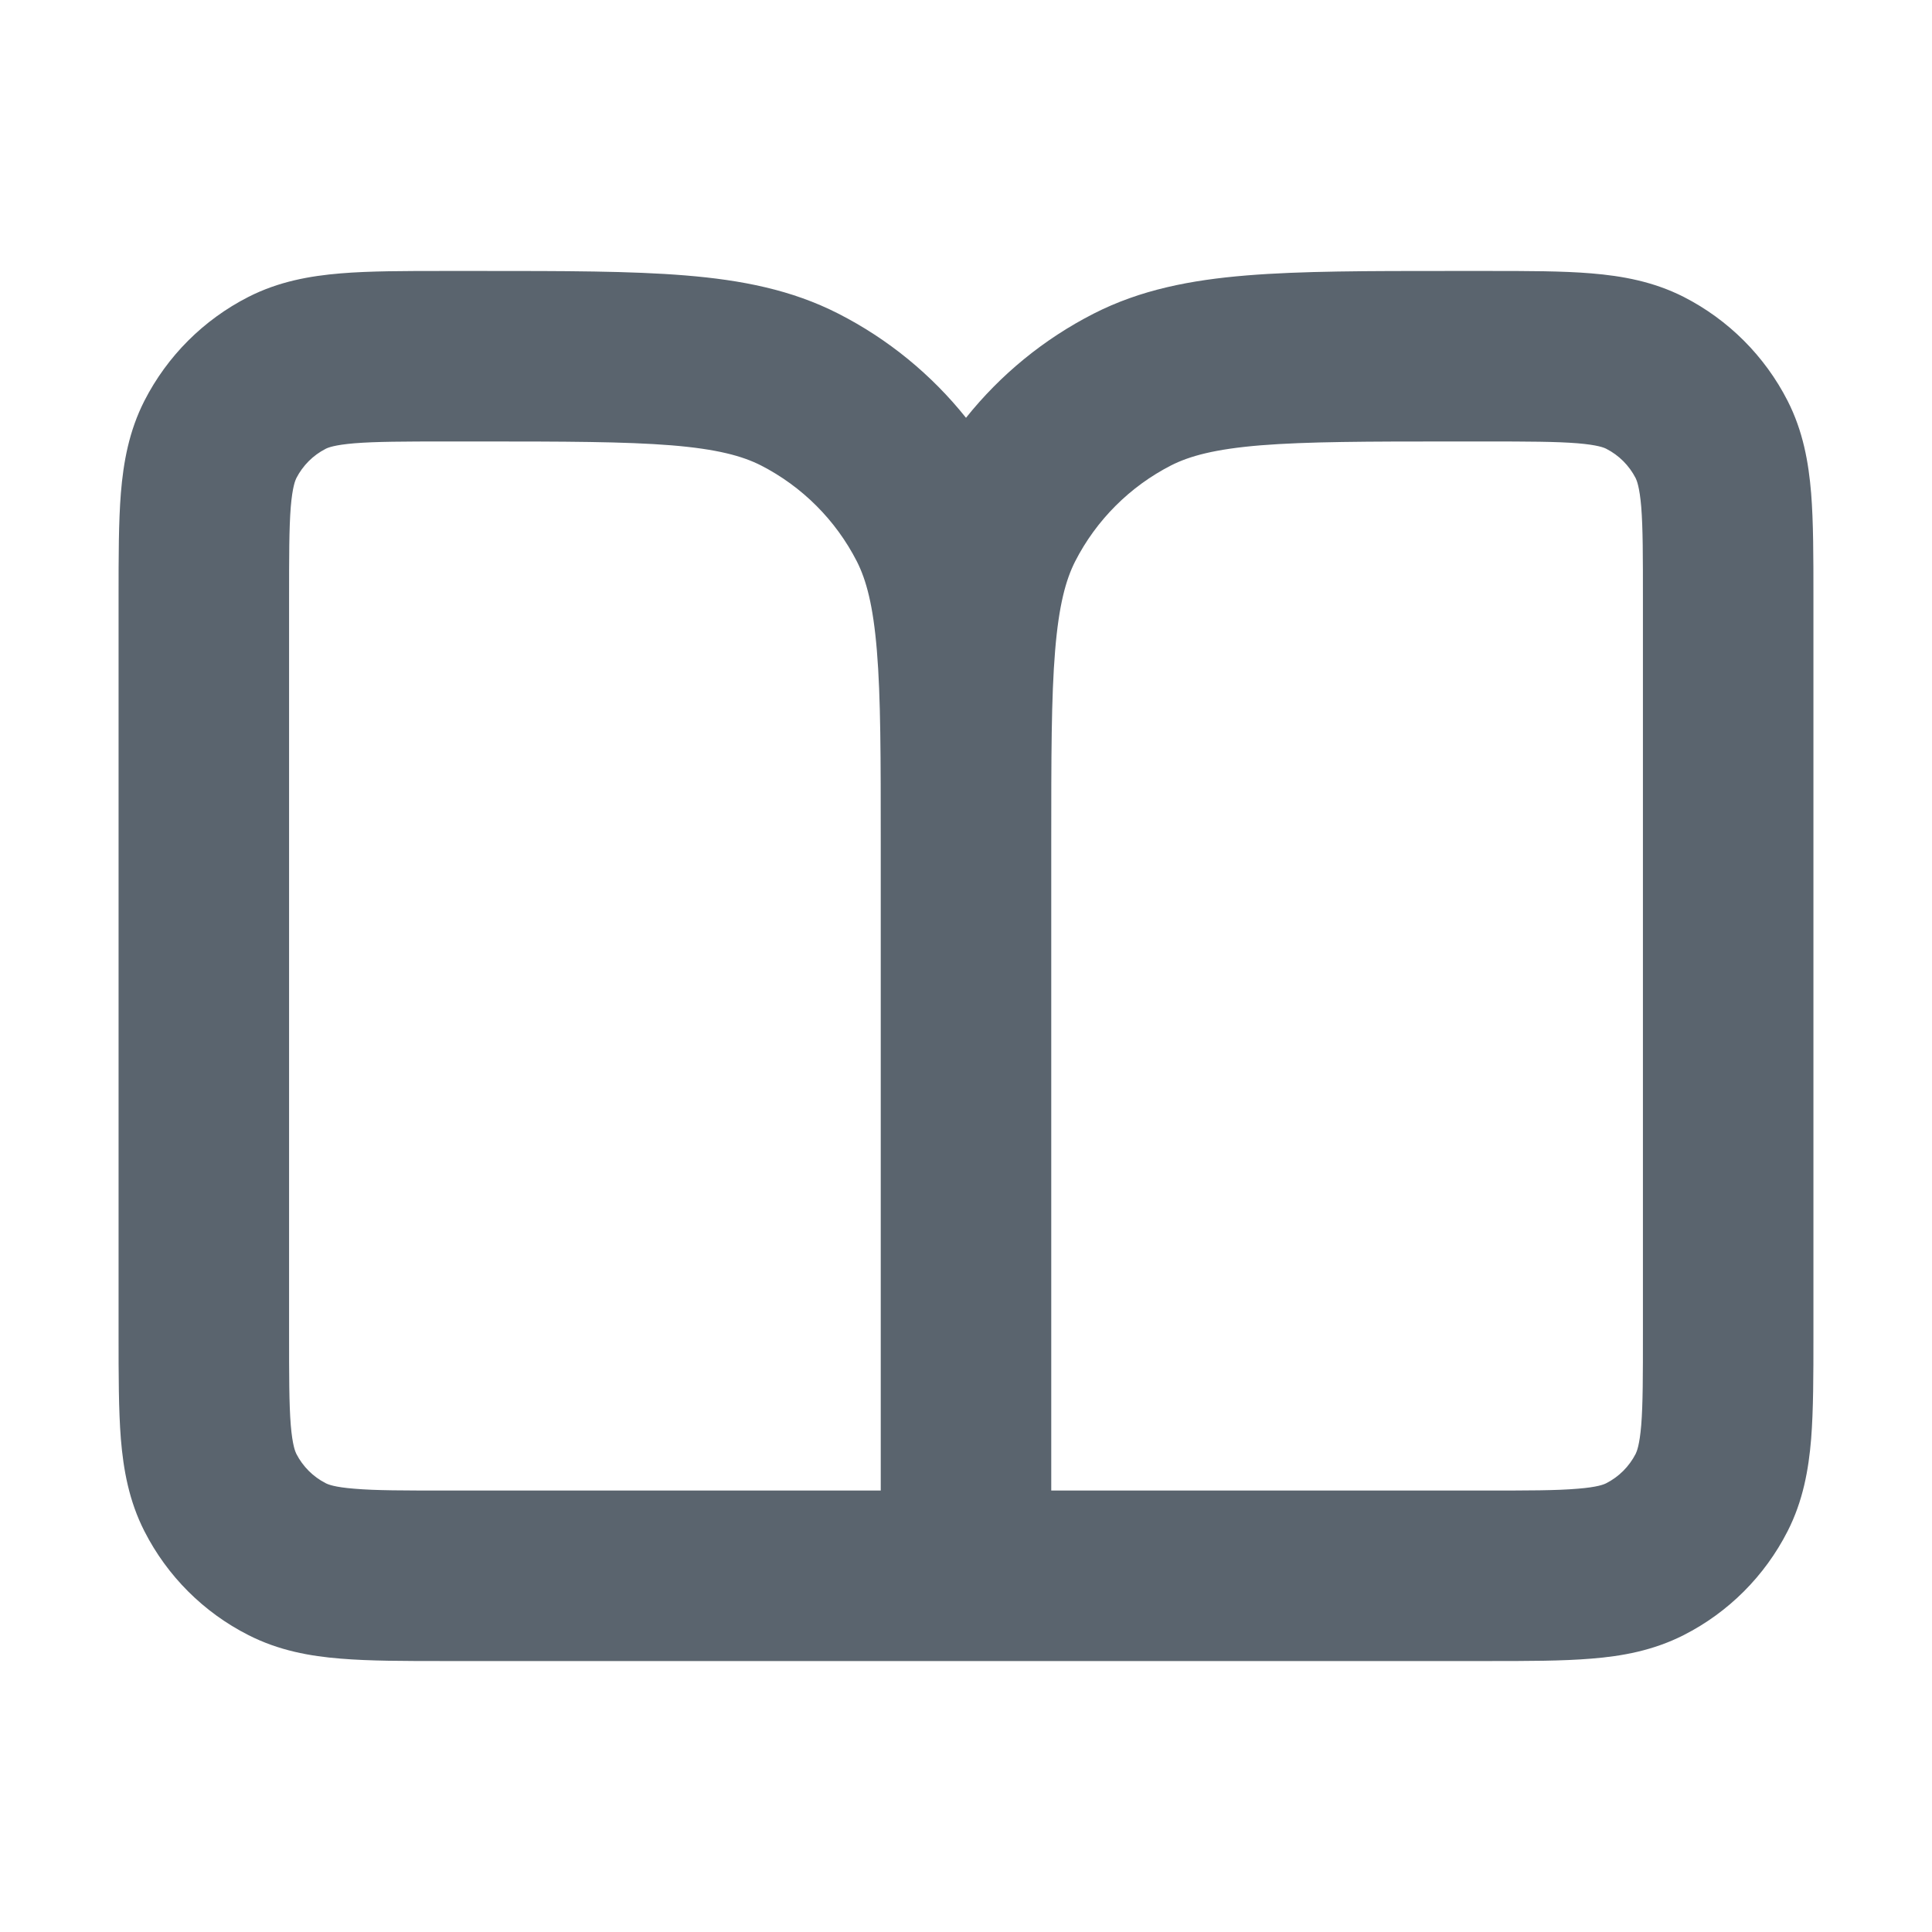
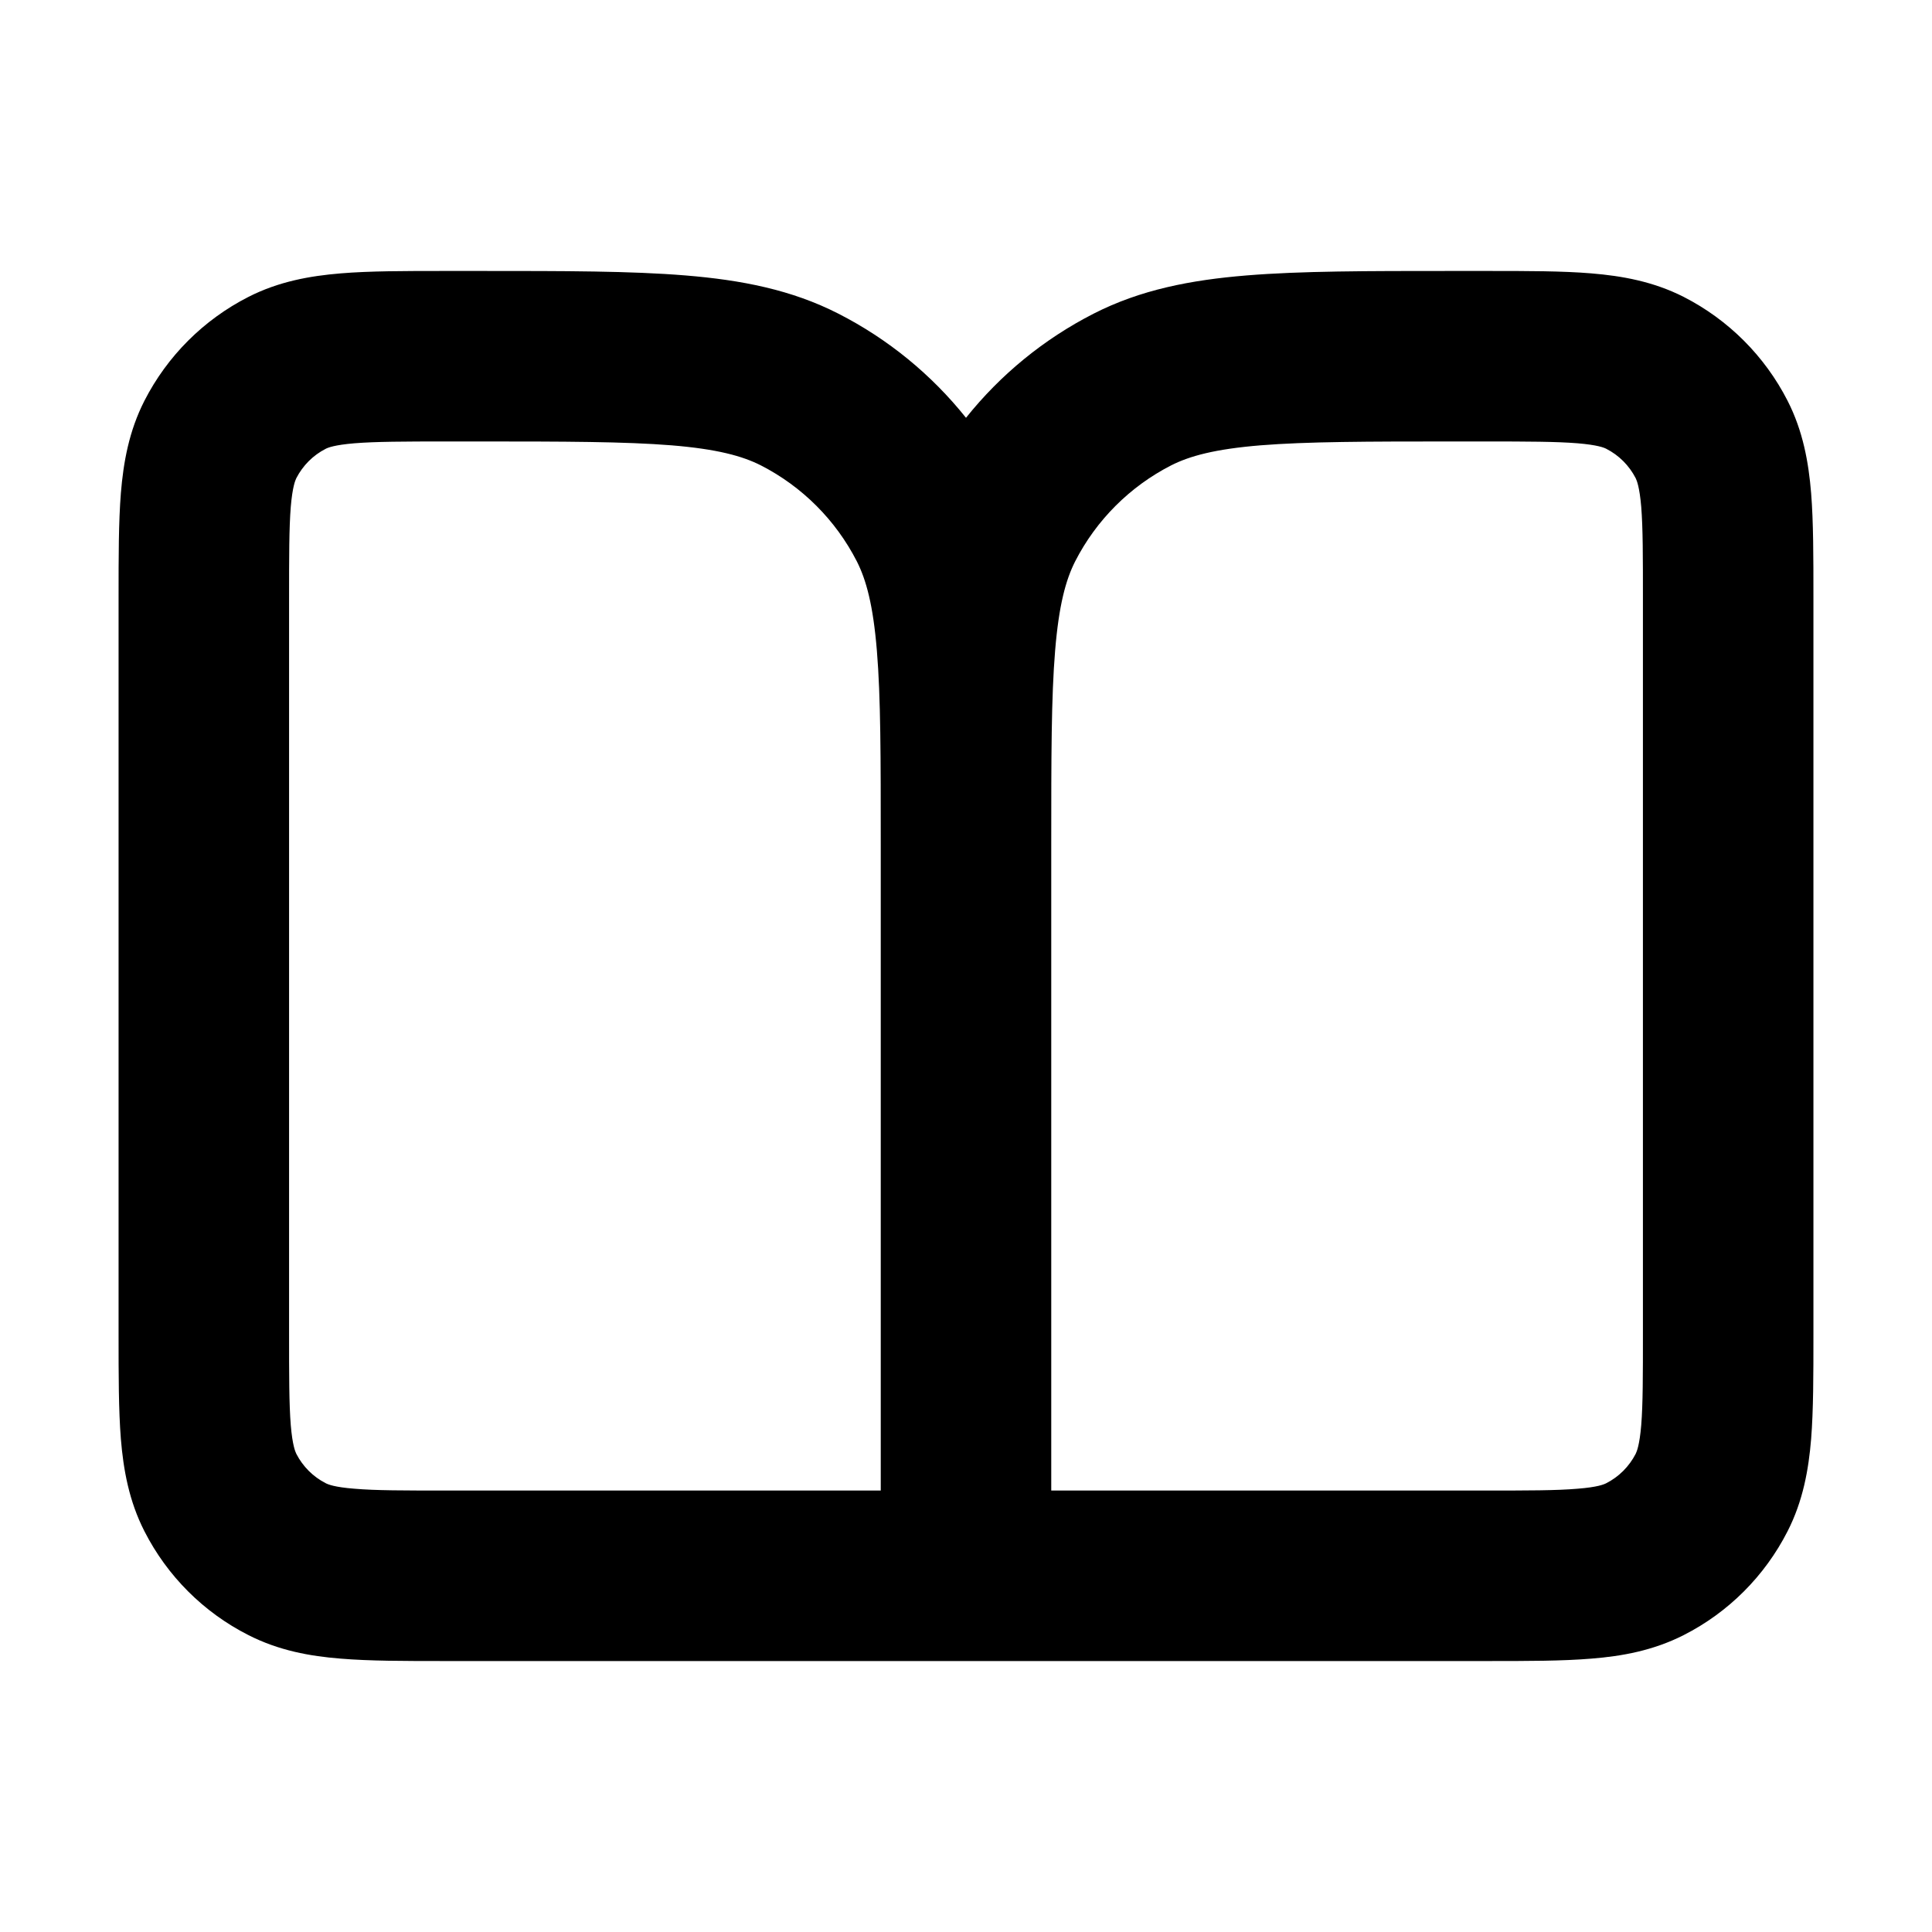
- <svg xmlns="http://www.w3.org/2000/svg" width="16" height="16" viewBox="0 0 16 16" fill="none">
-   <path fill-rule="evenodd" clip-rule="evenodd" d="M3.681 2.244L3.99 2.244C4.672 2.244 5.226 2.244 5.676 2.281C6.141 2.319 6.556 2.4 6.942 2.597C7.354 2.807 7.714 3.102 8 3.46C8.286 3.102 8.646 2.807 9.058 2.597C9.444 2.4 9.859 2.319 10.324 2.281C10.774 2.244 11.328 2.244 12.01 2.244L12.319 2.244C12.65 2.244 12.94 2.244 13.179 2.264C13.433 2.285 13.692 2.331 13.944 2.459C14.314 2.648 14.615 2.949 14.804 3.319C14.932 3.57 14.978 3.829 14.999 4.084C15.018 4.323 15.018 4.613 15.018 4.944V11.057C15.018 11.387 15.018 11.677 14.999 11.917C14.978 12.171 14.932 12.43 14.804 12.681C14.615 13.052 14.314 13.353 13.944 13.541C13.692 13.669 13.433 13.716 13.179 13.736C12.94 13.756 12.65 13.756 12.319 13.756H3.681C3.35 13.756 3.061 13.756 2.821 13.736C2.567 13.716 2.308 13.669 2.057 13.541C1.686 13.353 1.385 13.052 1.196 12.681C1.068 12.43 1.022 12.171 1.001 11.917C0.982 11.677 0.982 11.387 0.982 11.057V4.944C0.982 4.613 0.982 4.323 1.001 4.084C1.022 3.829 1.068 3.57 1.196 3.319C1.385 2.949 1.686 2.648 2.057 2.459C2.308 2.331 2.567 2.285 2.821 2.264C3.061 2.244 3.35 2.244 3.681 2.244ZM7.294 6.99C7.294 6.271 7.294 5.775 7.262 5.389C7.231 5.012 7.174 4.803 7.096 4.649C6.921 4.307 6.643 4.029 6.301 3.854C6.147 3.776 5.938 3.719 5.561 3.688C5.175 3.657 4.679 3.656 3.96 3.656H3.708C3.342 3.656 3.111 3.657 2.936 3.671C2.769 3.685 2.716 3.707 2.697 3.717C2.593 3.77 2.508 3.855 2.454 3.96C2.445 3.979 2.422 4.032 2.408 4.198C2.394 4.374 2.394 4.605 2.394 4.97V11.03C2.394 11.395 2.394 11.627 2.408 11.802C2.422 11.969 2.445 12.021 2.454 12.04C2.508 12.145 2.593 12.23 2.697 12.283C2.716 12.293 2.769 12.316 2.936 12.329C3.111 12.344 3.342 12.344 3.708 12.344H7.294V6.99ZM8.706 12.344V6.99C8.706 6.271 8.706 5.775 8.738 5.389C8.769 5.012 8.826 4.803 8.904 4.649C9.079 4.307 9.357 4.029 9.699 3.854C9.853 3.776 10.062 3.719 10.439 3.688C10.825 3.657 11.321 3.656 12.04 3.656H12.292C12.658 3.656 12.889 3.657 13.064 3.671C13.231 3.685 13.284 3.707 13.303 3.717C13.407 3.77 13.492 3.855 13.546 3.96C13.555 3.979 13.578 4.032 13.592 4.198C13.606 4.374 13.606 4.605 13.606 4.97V11.03C13.606 11.395 13.606 11.627 13.592 11.802C13.578 11.969 13.555 12.021 13.546 12.04C13.492 12.145 13.407 12.23 13.303 12.283C13.284 12.293 13.231 12.316 13.064 12.329C12.889 12.344 12.658 12.344 12.292 12.344H8.706Z" fill="#5A646E" />
+ <svg xmlns="http://www.w3.org/2000/svg" viewBox="0 0 16 16" fill="none">
+   <path fill-rule="evenodd" clip-rule="evenodd" d="M3.681 2.244L3.99 2.244C4.672 2.244 5.226 2.244 5.676 2.281C6.141 2.319 6.556 2.4 6.942 2.597C7.354 2.807 7.714 3.102 8 3.46C8.286 3.102 8.646 2.807 9.058 2.597C9.444 2.4 9.859 2.319 10.324 2.281C10.774 2.244 11.328 2.244 12.01 2.244L12.319 2.244C12.65 2.244 12.94 2.244 13.179 2.264C13.433 2.285 13.692 2.331 13.944 2.459C14.314 2.648 14.615 2.949 14.804 3.319C14.932 3.57 14.978 3.829 14.999 4.084C15.018 4.323 15.018 4.613 15.018 4.944V11.057C15.018 11.387 15.018 11.677 14.999 11.917C14.978 12.171 14.932 12.43 14.804 12.681C14.615 13.052 14.314 13.353 13.944 13.541C13.692 13.669 13.433 13.716 13.179 13.736C12.94 13.756 12.65 13.756 12.319 13.756H3.681C3.35 13.756 3.061 13.756 2.821 13.736C2.567 13.716 2.308 13.669 2.057 13.541C1.686 13.353 1.385 13.052 1.196 12.681C1.068 12.43 1.022 12.171 1.001 11.917C0.982 11.677 0.982 11.387 0.982 11.057V4.944C0.982 4.613 0.982 4.323 1.001 4.084C1.022 3.829 1.068 3.57 1.196 3.319C1.385 2.949 1.686 2.648 2.057 2.459C2.308 2.331 2.567 2.285 2.821 2.264C3.061 2.244 3.35 2.244 3.681 2.244ZM7.294 6.99C7.294 6.271 7.294 5.775 7.262 5.389C7.231 5.012 7.174 4.803 7.096 4.649C6.921 4.307 6.643 4.029 6.301 3.854C6.147 3.776 5.938 3.719 5.561 3.688C5.175 3.657 4.679 3.656 3.96 3.656H3.708C3.342 3.656 3.111 3.657 2.936 3.671C2.769 3.685 2.716 3.707 2.697 3.717C2.593 3.77 2.508 3.855 2.454 3.96C2.445 3.979 2.422 4.032 2.408 4.198C2.394 4.374 2.394 4.605 2.394 4.97V11.03C2.394 11.395 2.394 11.627 2.408 11.802C2.422 11.969 2.445 12.021 2.454 12.04C2.508 12.145 2.593 12.23 2.697 12.283C2.716 12.293 2.769 12.316 2.936 12.329C3.111 12.344 3.342 12.344 3.708 12.344H7.294V6.99ZM8.706 12.344V6.99C8.706 6.271 8.706 5.775 8.738 5.389C8.769 5.012 8.826 4.803 8.904 4.649C9.079 4.307 9.357 4.029 9.699 3.854C9.853 3.776 10.062 3.719 10.439 3.688C10.825 3.657 11.321 3.656 12.04 3.656H12.292C12.658 3.656 12.889 3.657 13.064 3.671C13.231 3.685 13.284 3.707 13.303 3.717C13.407 3.77 13.492 3.855 13.546 3.96C13.555 3.979 13.578 4.032 13.592 4.198C13.606 4.374 13.606 4.605 13.606 4.97V11.03C13.606 11.395 13.606 11.627 13.592 11.802C13.578 11.969 13.555 12.021 13.546 12.04C13.492 12.145 13.407 12.23 13.303 12.283C13.284 12.293 13.231 12.316 13.064 12.329C12.889 12.344 12.658 12.344 12.292 12.344H8.706Z" fill="currentColor" />
</svg>
